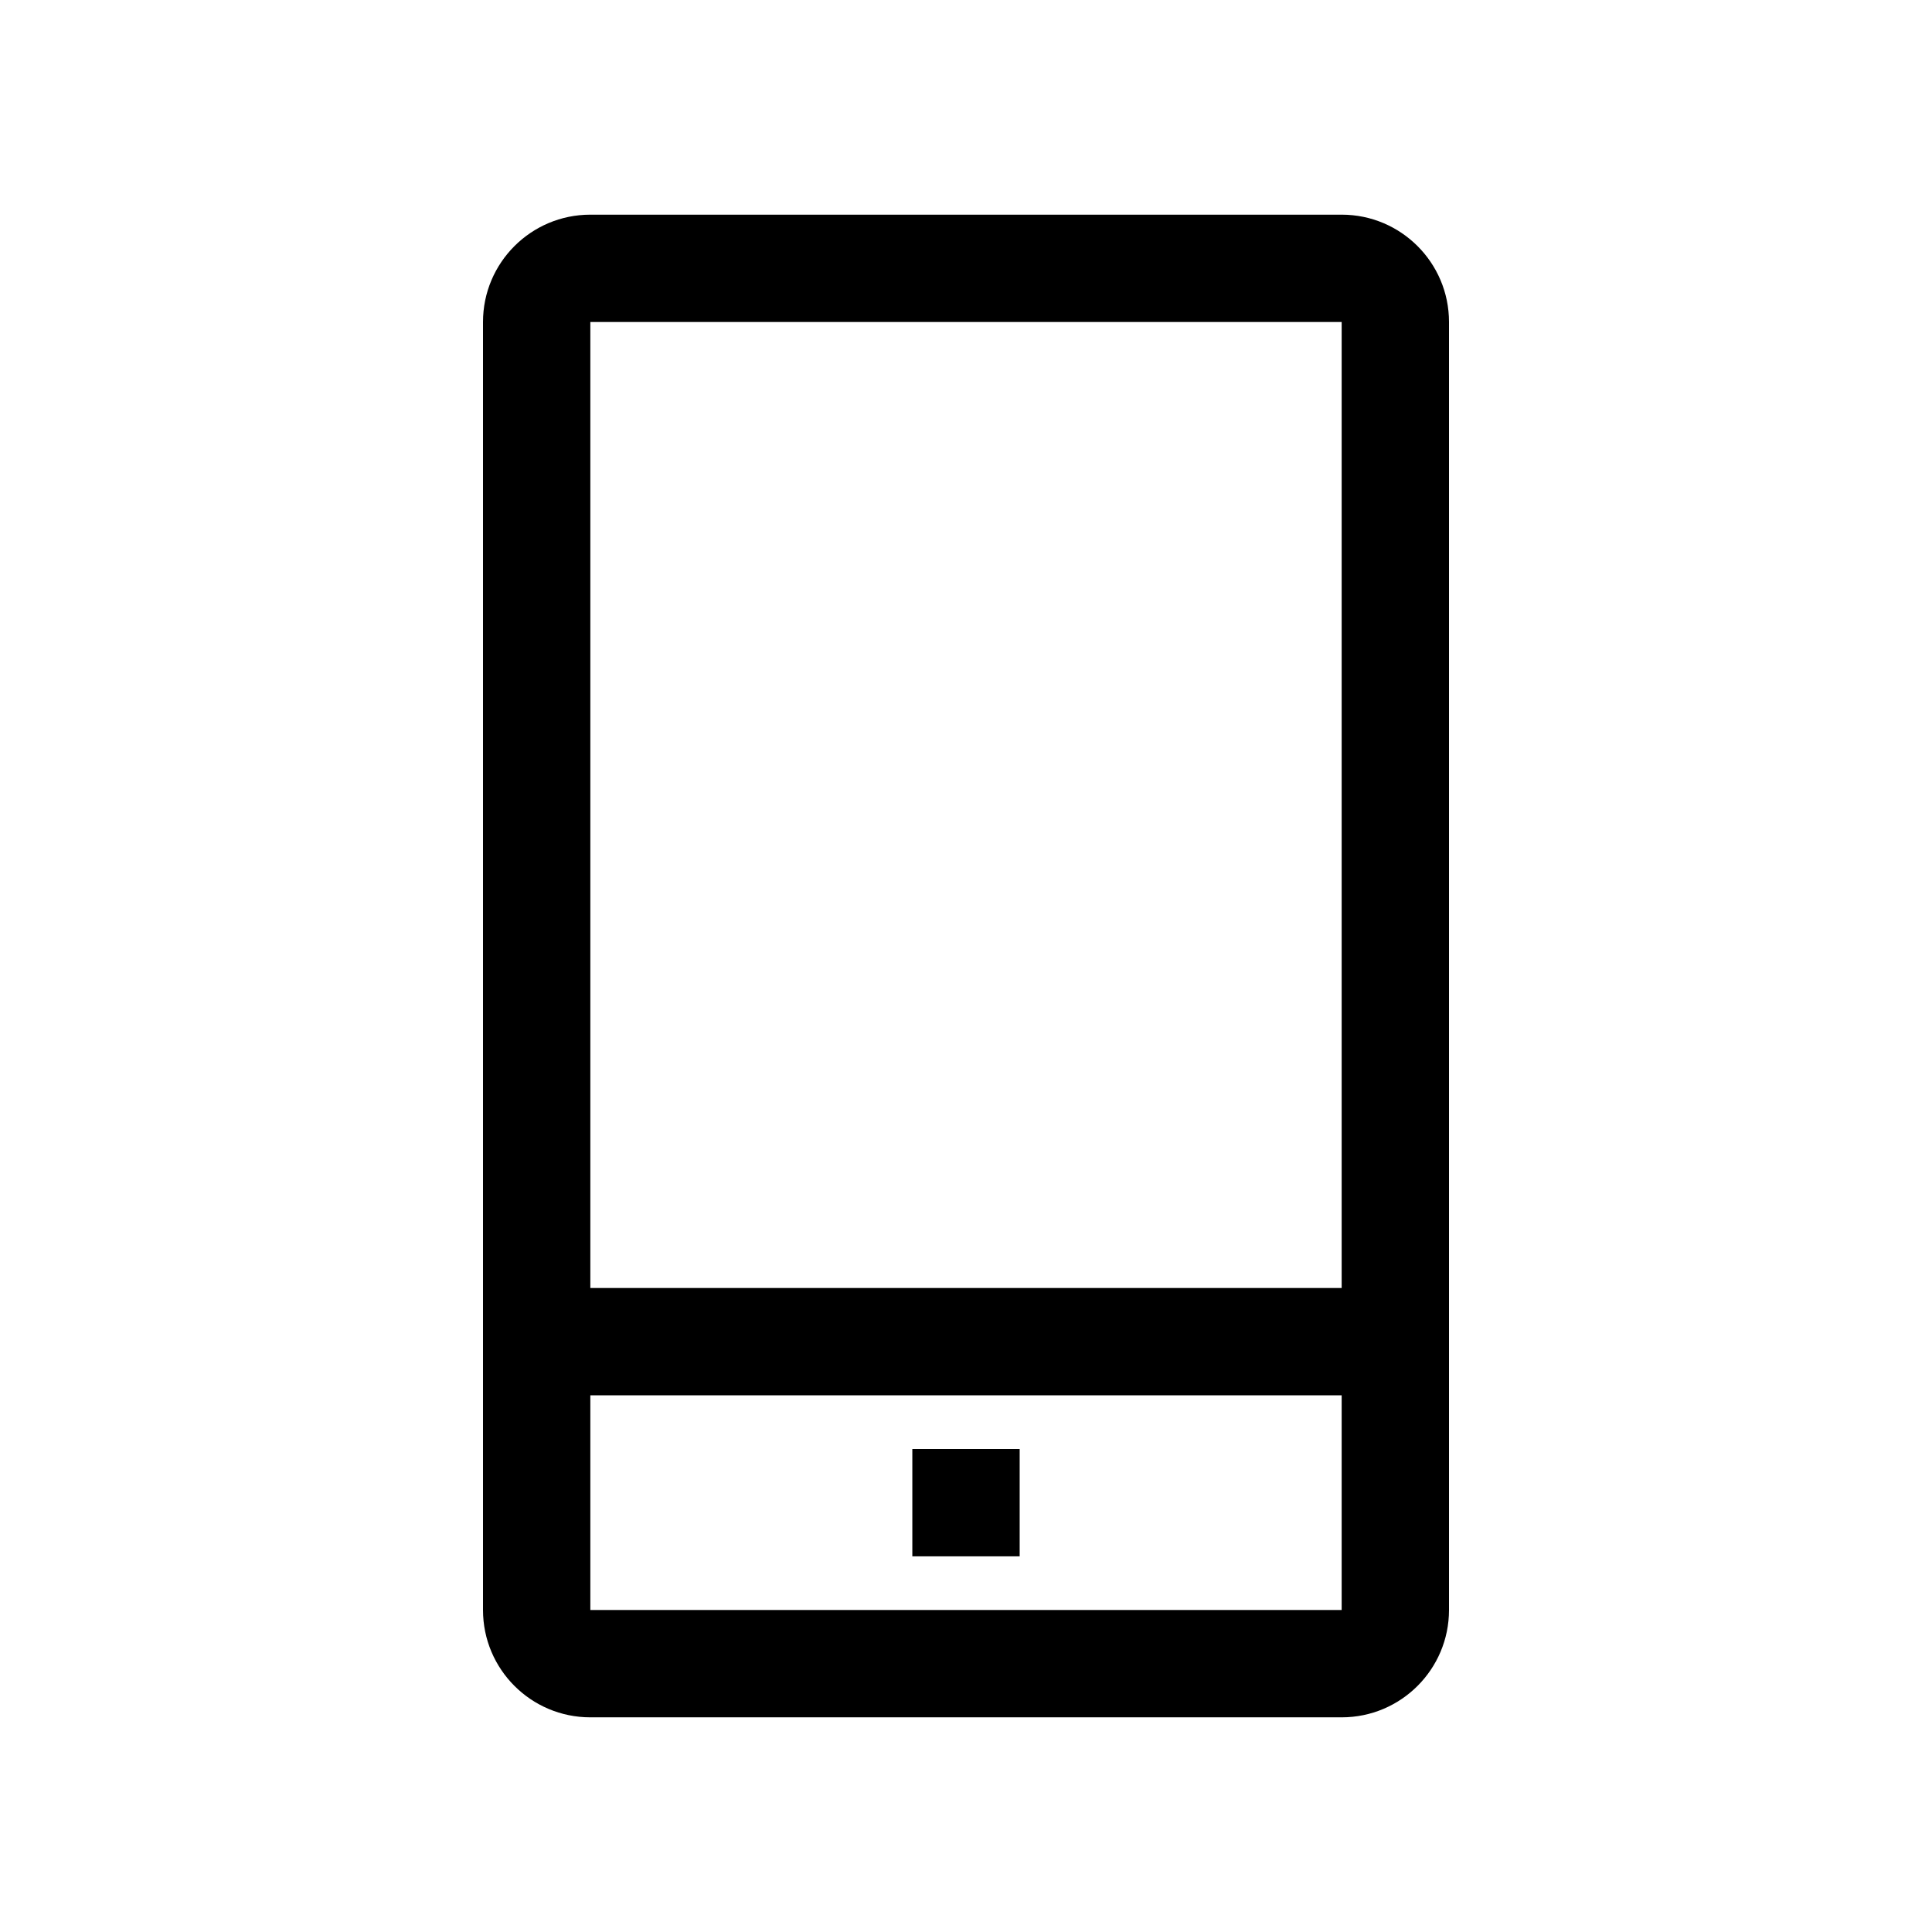
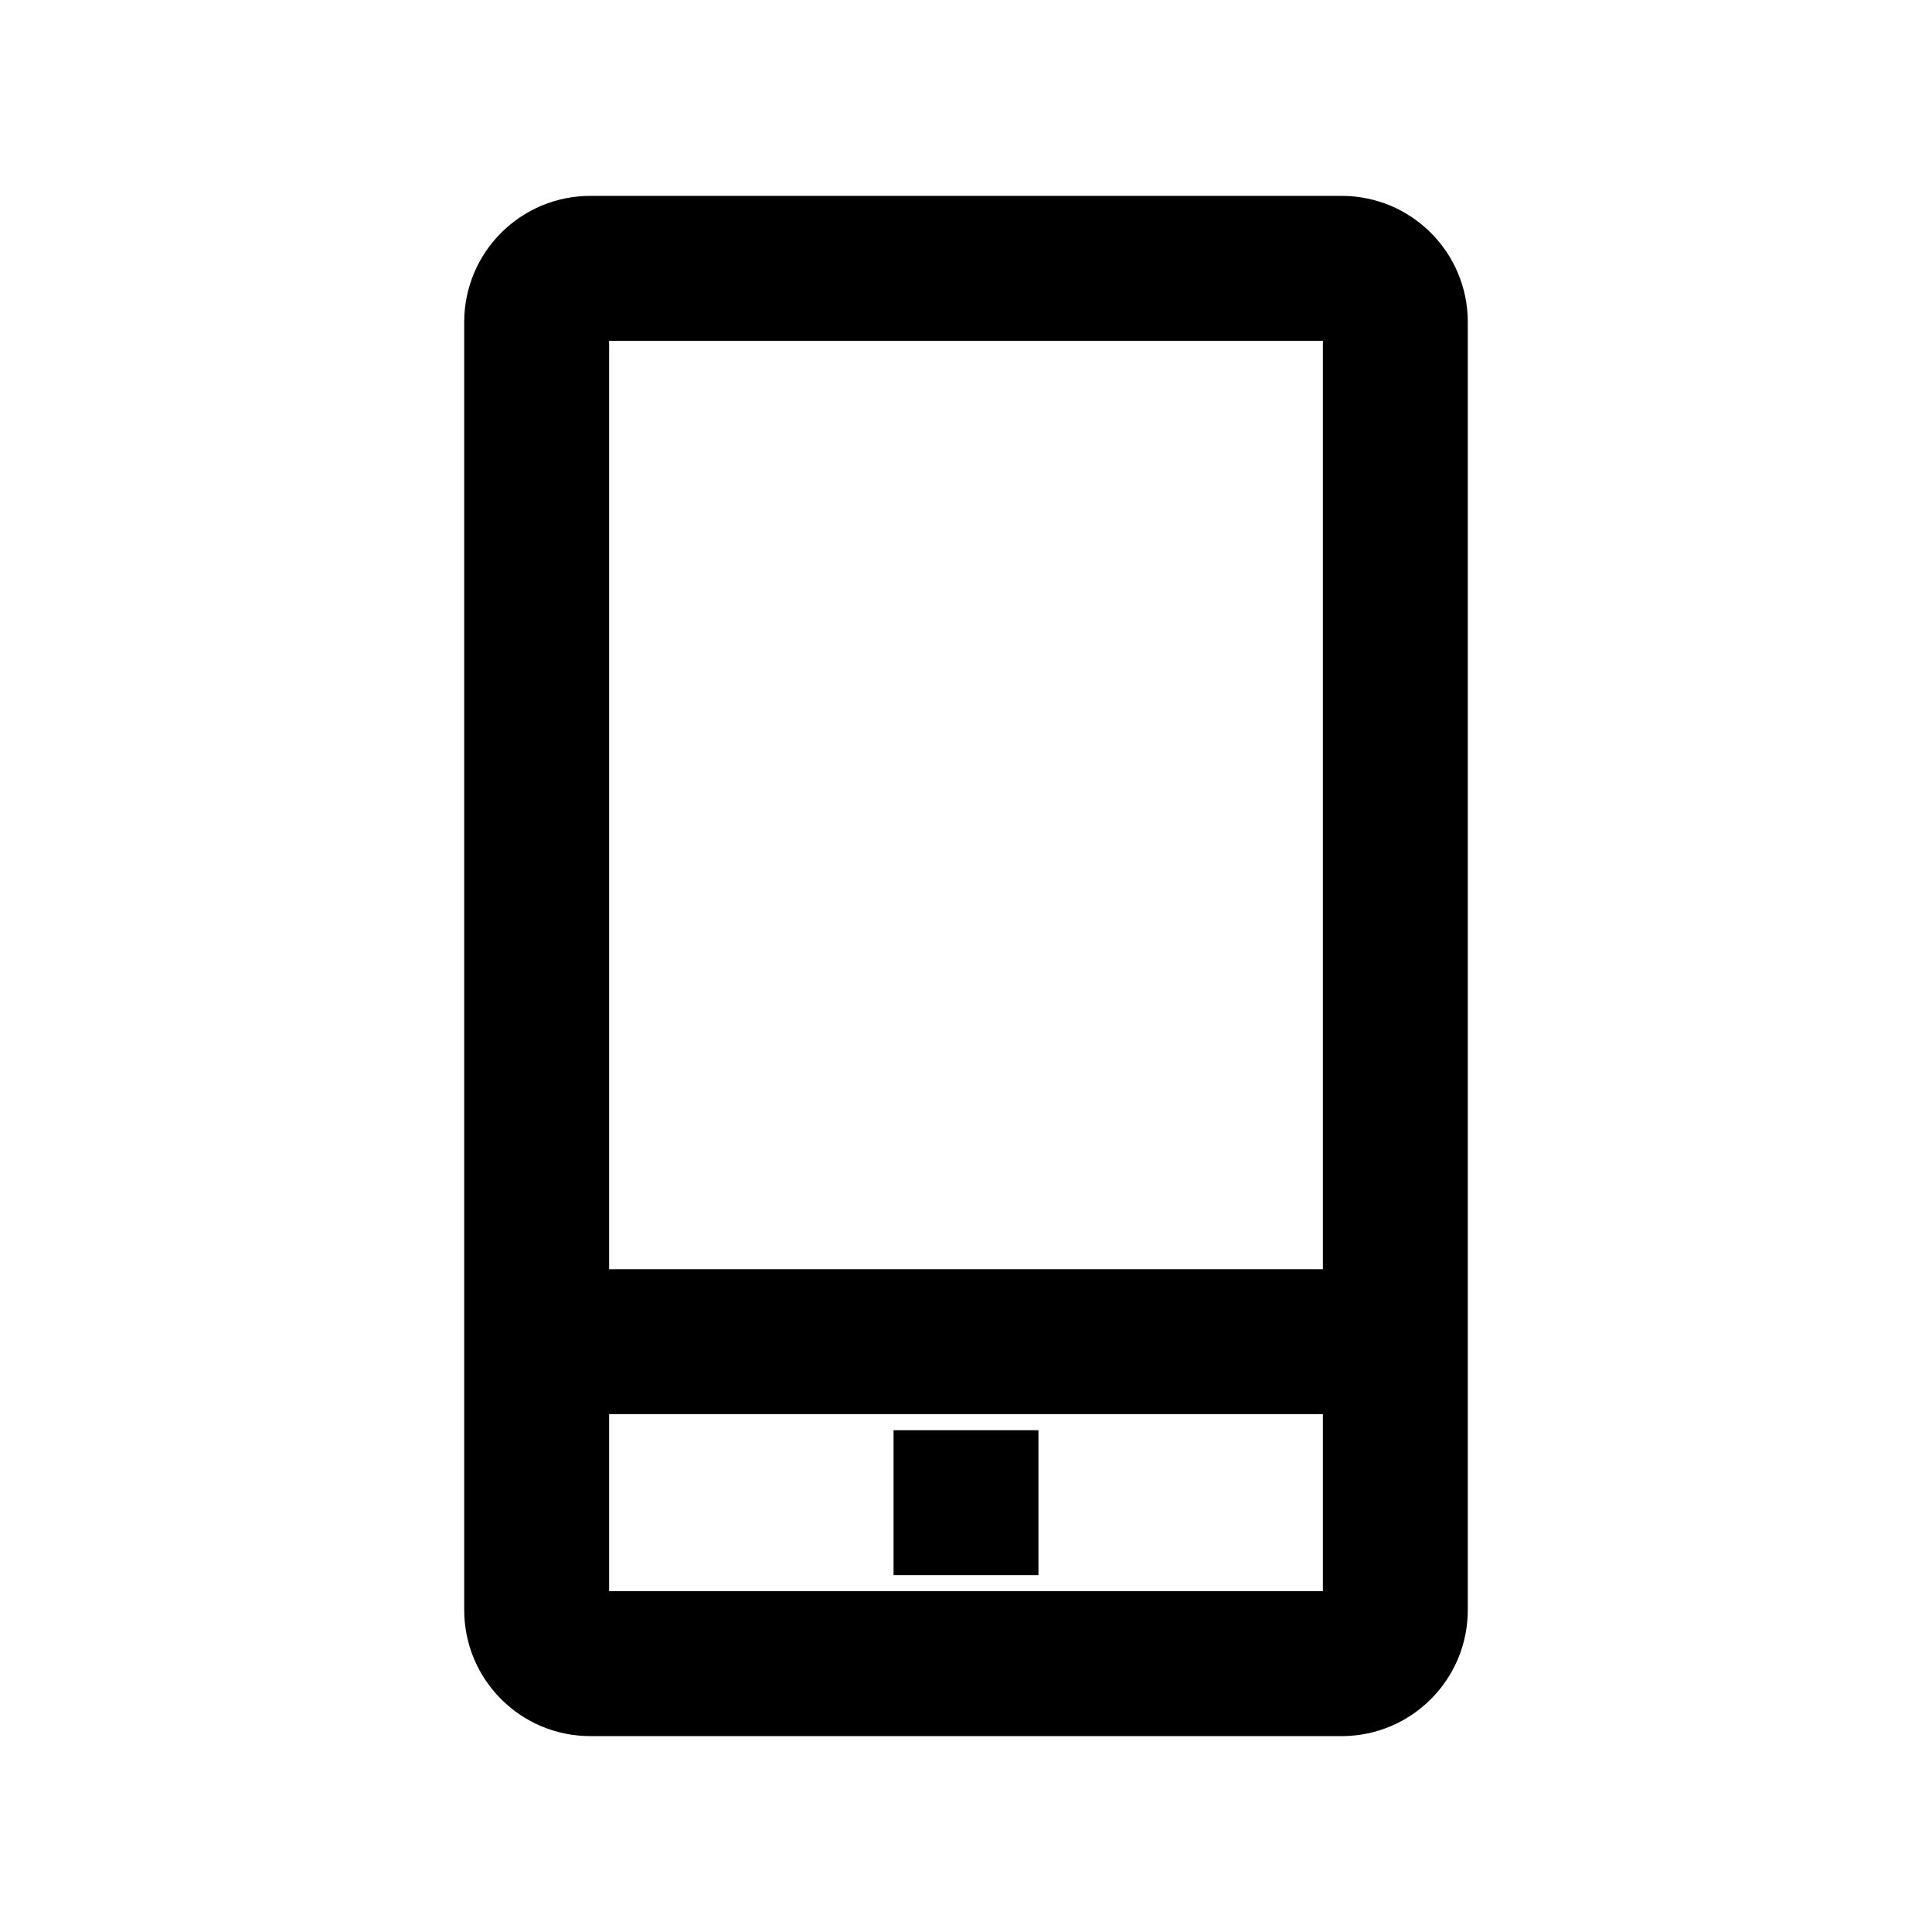
- <svg xmlns="http://www.w3.org/2000/svg" fill="currentColor" viewBox="0 0 36 36" version="1.1" preserveAspectRatio="xMidYMid meet">
-   <path d="M25,4H11A2,2,0,0,0,9,6V30a2,2,0,0,0,2,2H25a2,2,0,0,0,2-2V6A2,2,0,0,0,25,4ZM11,6H25V24H11Zm0,24V26H25v4Z" class="clr-i-outline clr-i-outline-path-1" />
-   <rect x="17" y="27" width="2" height="2" class="clr-i-outline clr-i-outline-path-2" />
+ <svg xmlns="http://www.w3.org/2000/svg" viewBox="0 0 36 36" version="1.1" preserveAspectRatio="xMidYMid meet">
+   <path d="M25,4H11A2,2,0,0,0,9,6V30a2,2,0,0,0,2,2H25a2,2,0,0,0,2-2V6A2,2,0,0,0,25,4ZM11,6H25V24H11Zm0,24V26H25v4Z" class="clr-i-outline clr-i-outline-path-1" fill="currentColor" stroke="currentColor" stroke-width="0.7" />
+   <rect x="17" y="27" width="2" height="2" class="clr-i-outline clr-i-outline-path-2" fill="currentColor" stroke="currentColor" stroke-width="0.7" />
  <rect x="0" y="0" width="36" height="36" fill-opacity="0" />
</svg>
